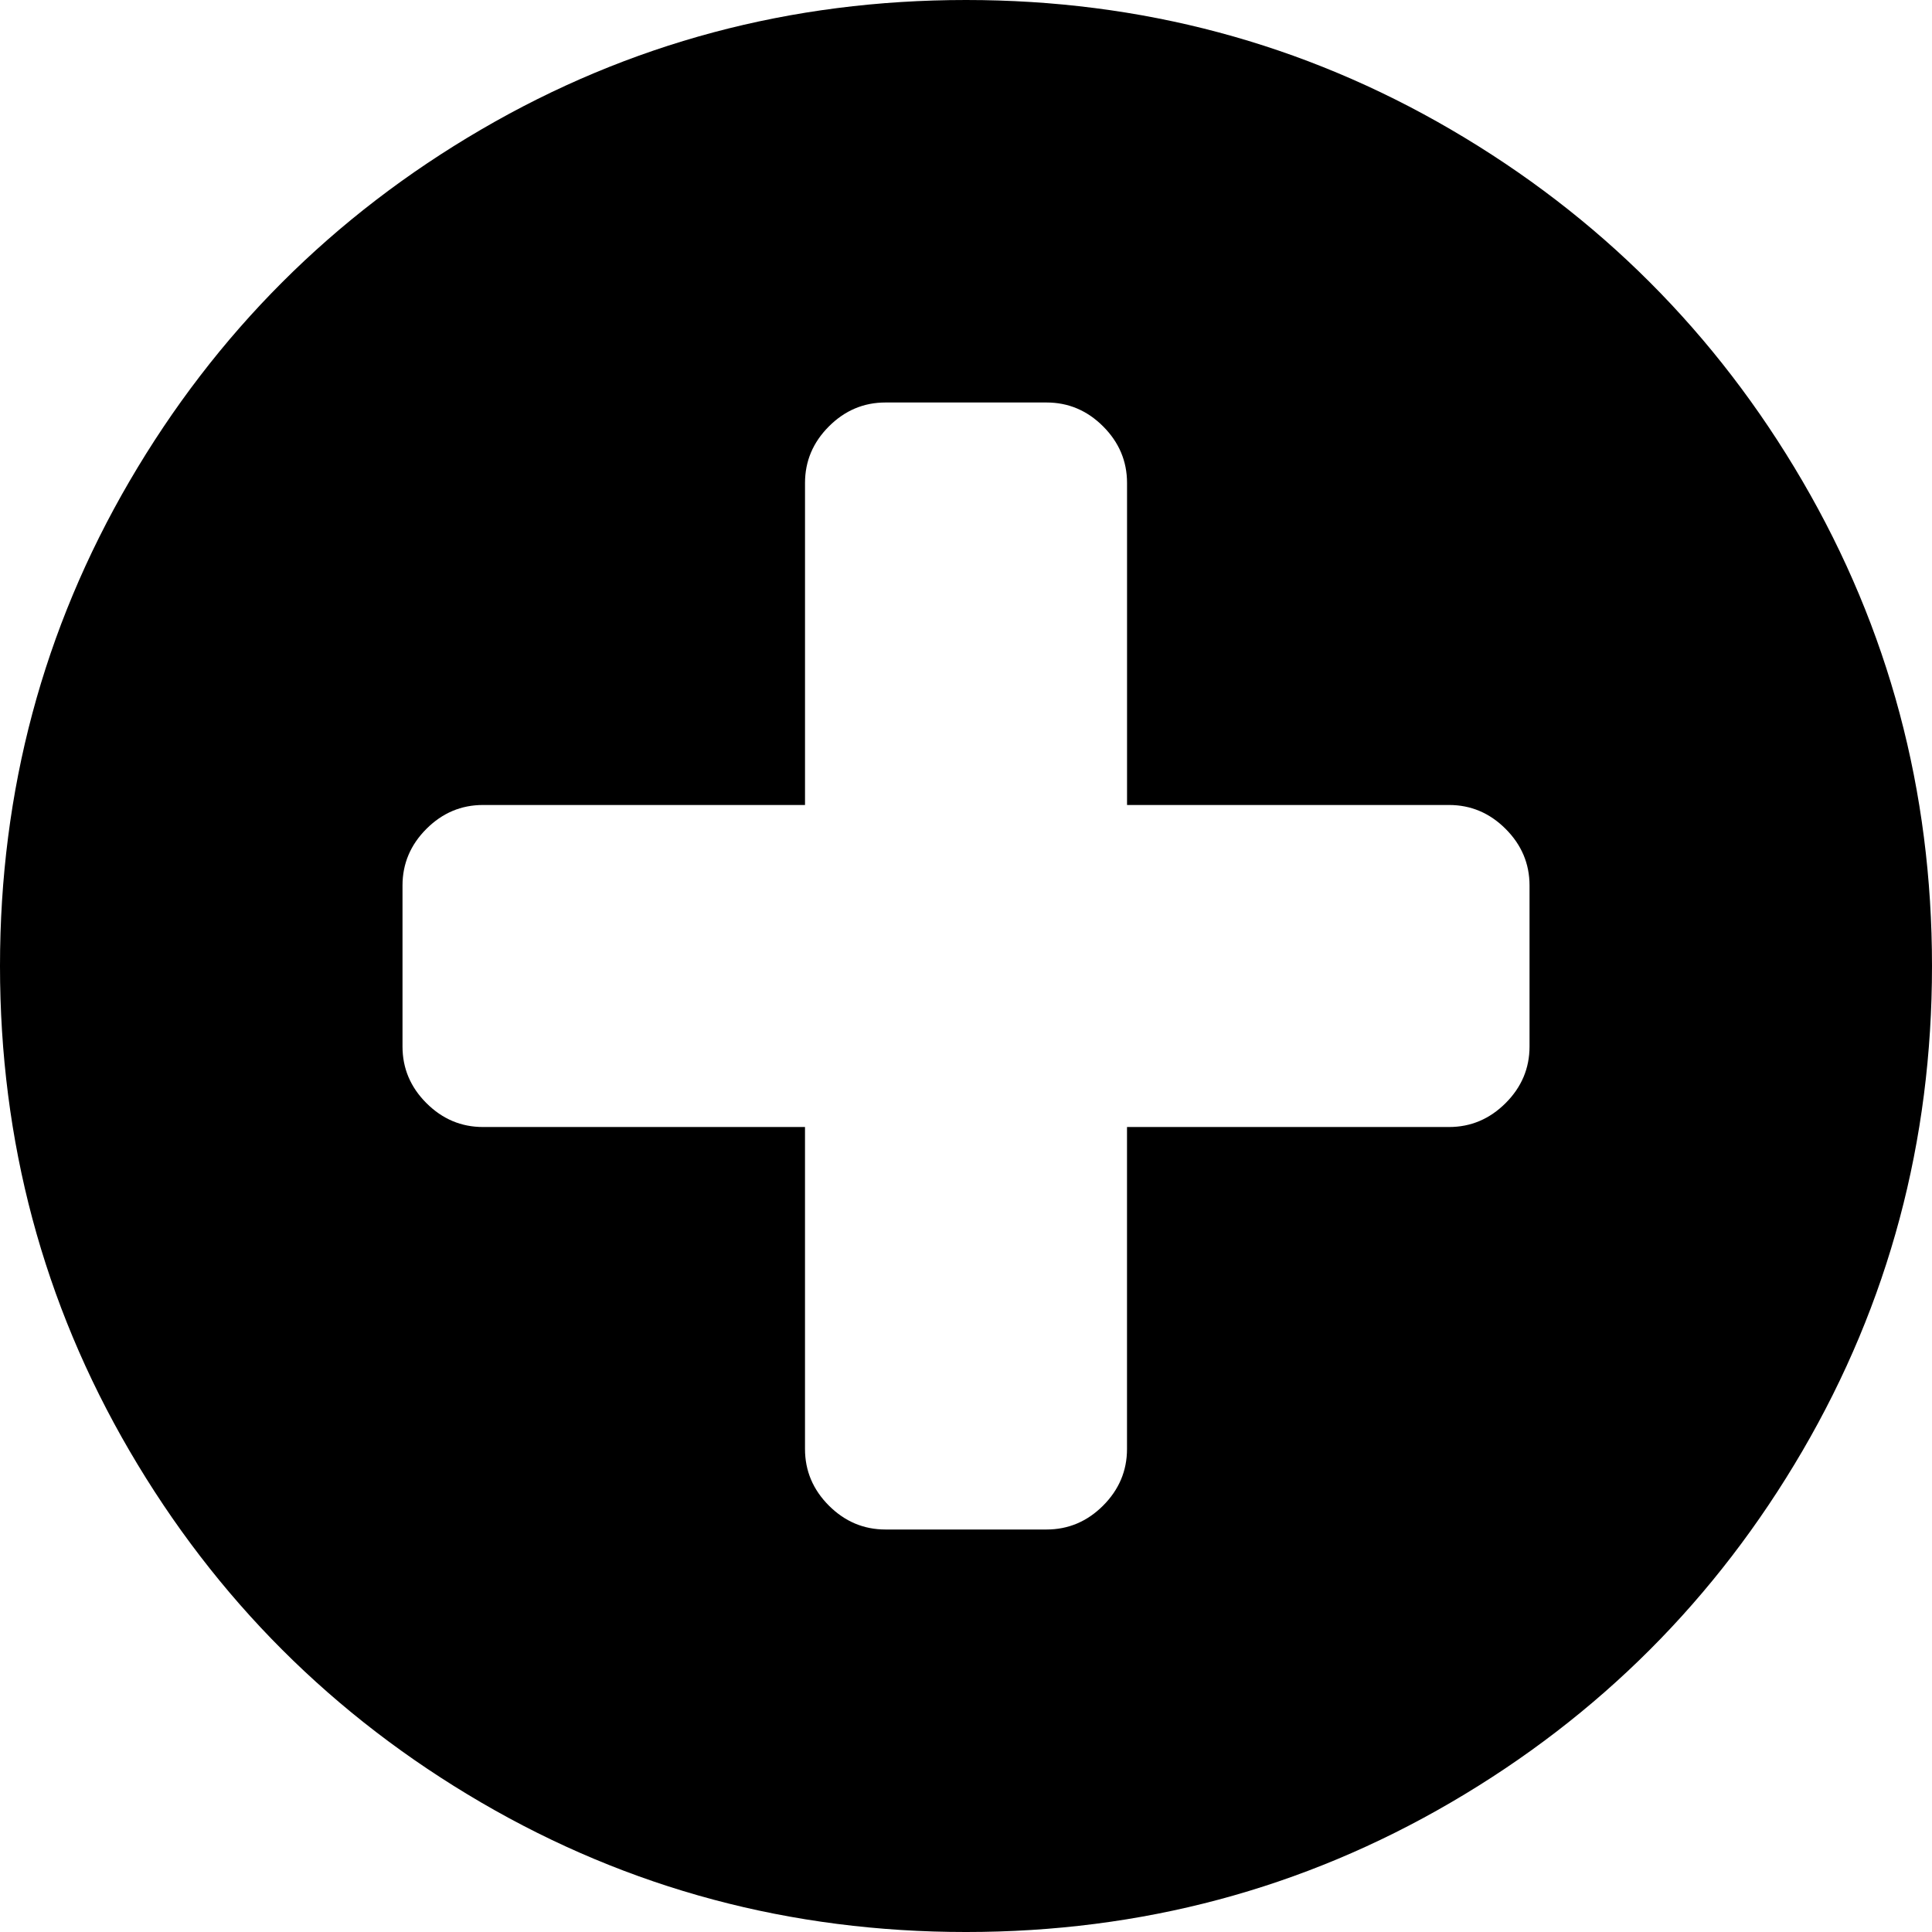
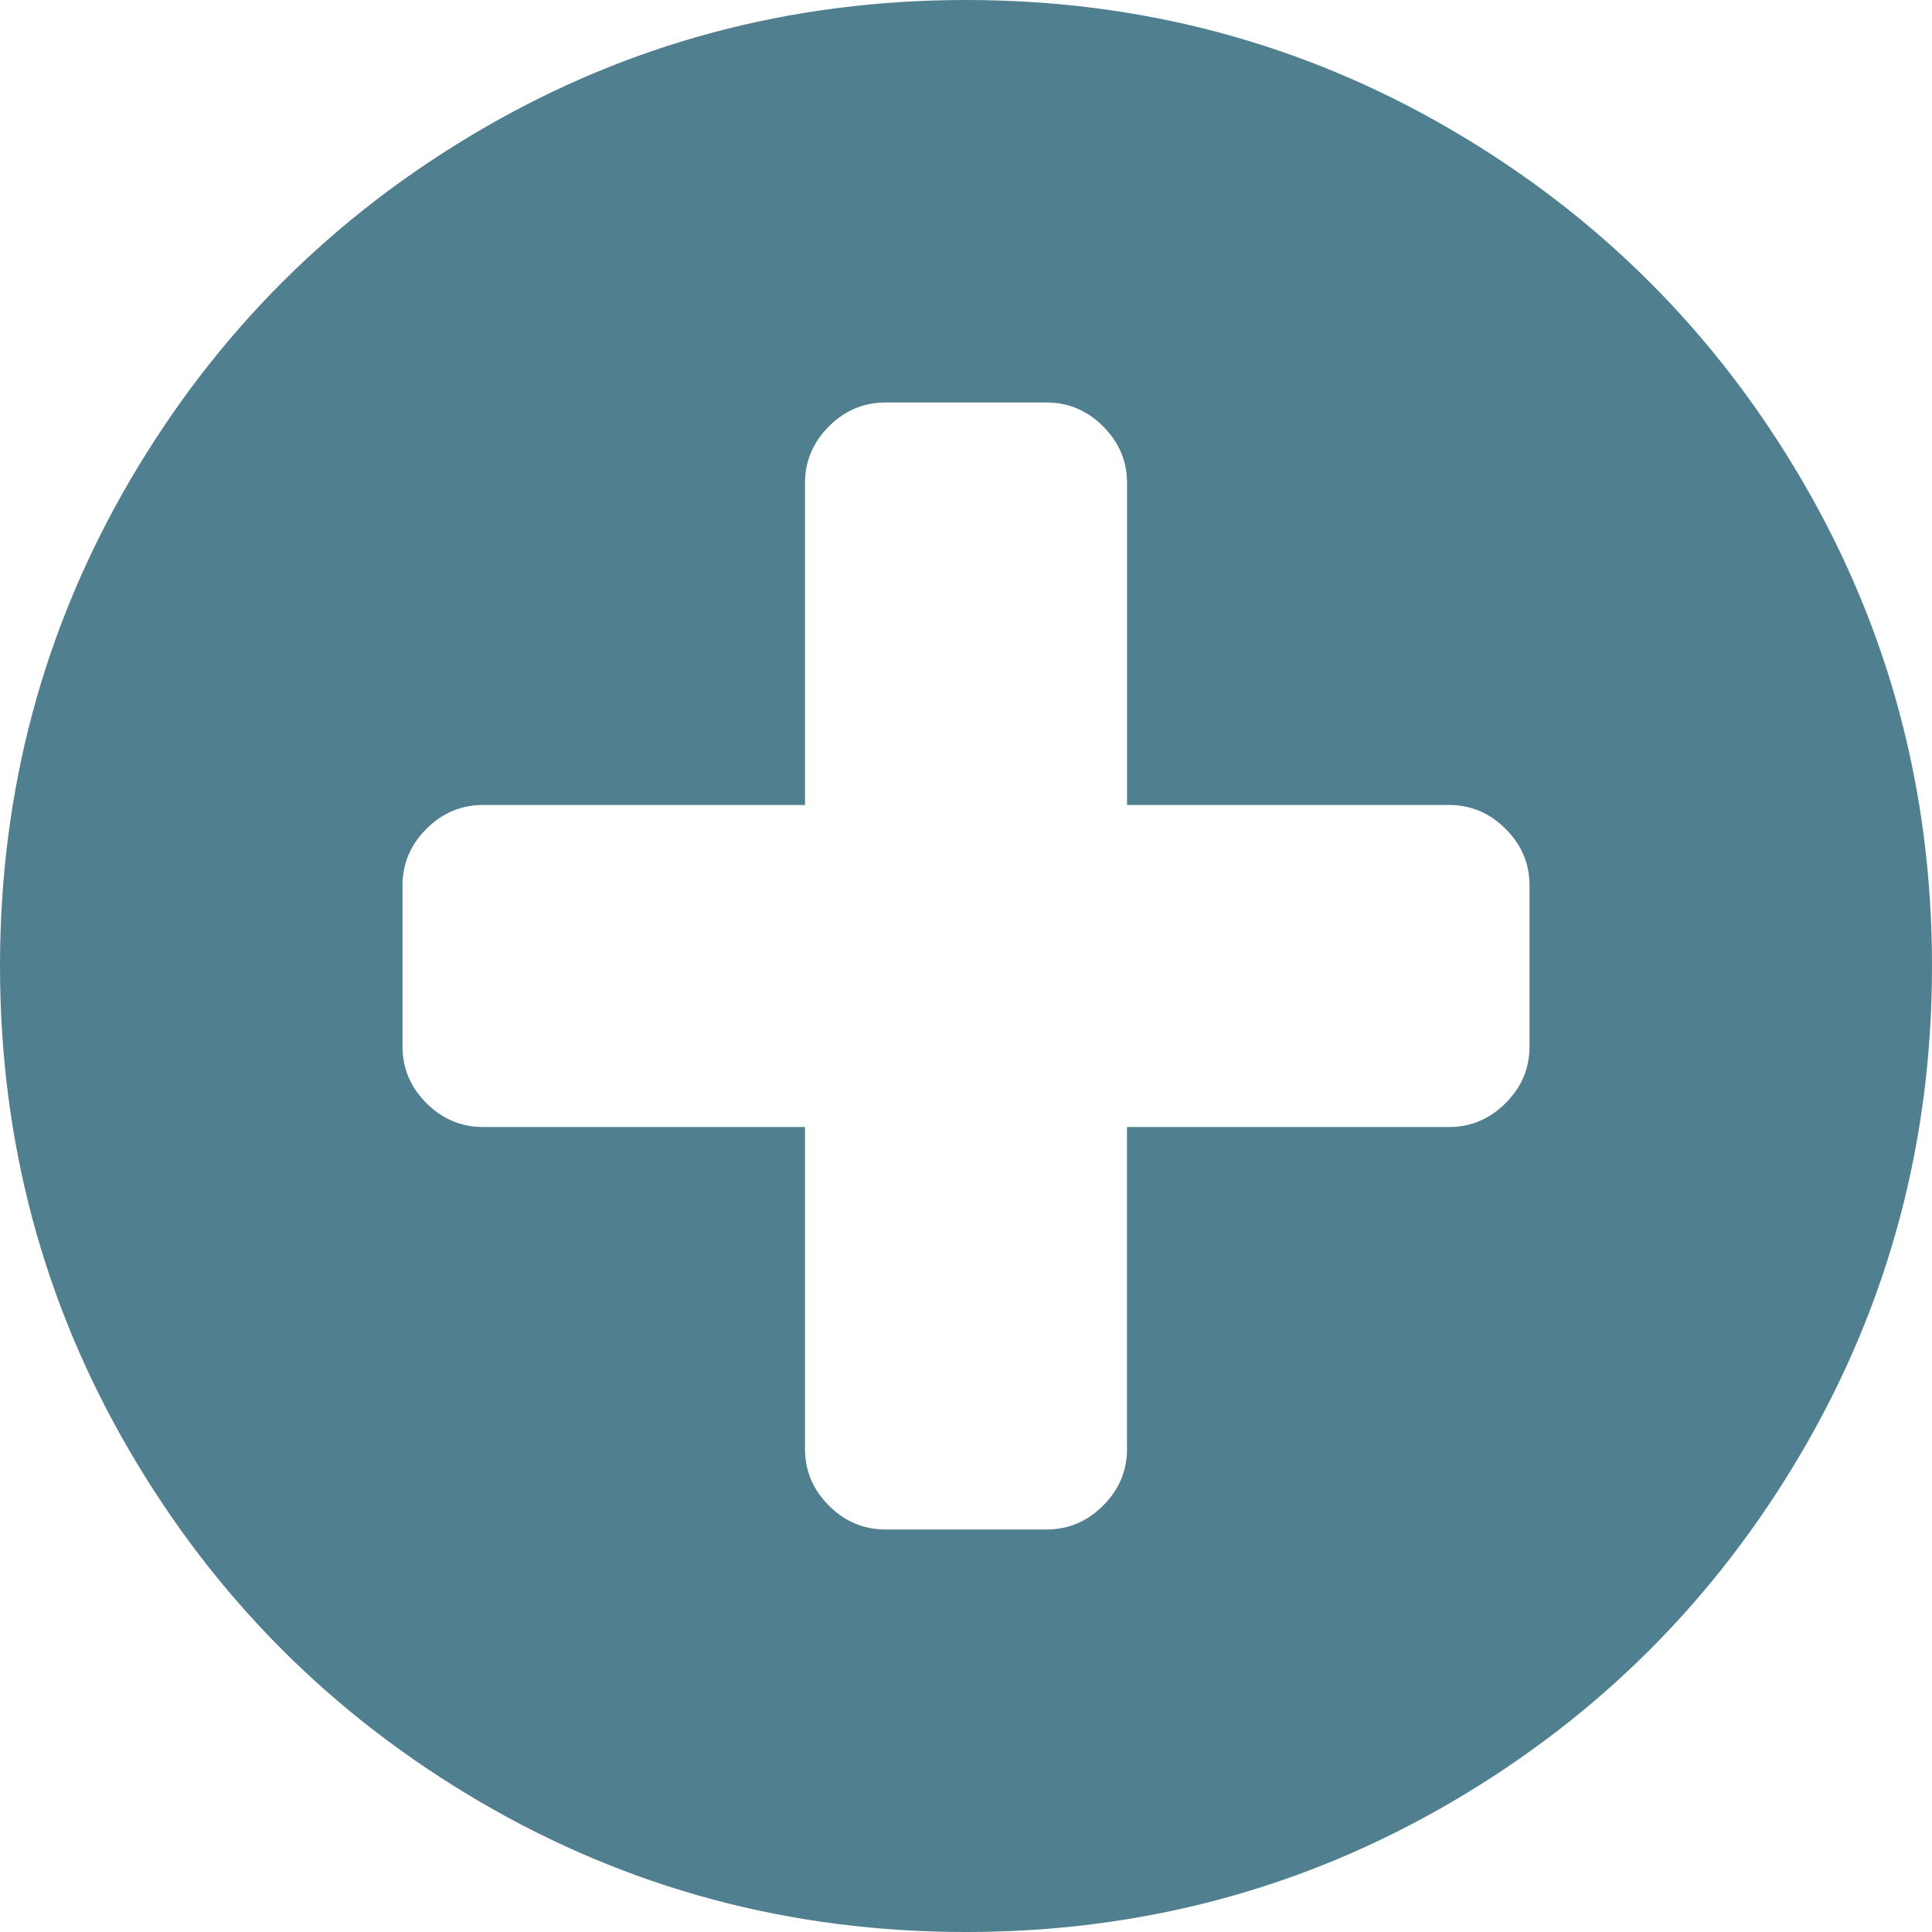
- <svg xmlns="http://www.w3.org/2000/svg" version="1.1" id="Capa_1" x="0px" y="0px" width="438.533px" height="438.533px" viewBox="0 0 438.533 438.533" style="enable-background:new 0 0 438.533 438.533;" xml:space="preserve">
-   <path d="M409.133,109.203c-19.608-33.592-46.205-60.189-79.798-79.796C295.736,9.801,259.058,0,219.273,0   c-39.781,0-76.47,9.801-110.063,29.407c-33.595,19.604-60.192,46.201-79.8,79.796C9.801,142.8,0,179.489,0,219.267   c0,39.78,9.804,76.463,29.407,110.062c19.607,33.592,46.204,60.189,79.799,79.798c33.597,19.605,70.283,29.407,110.063,29.407   s76.47-9.802,110.065-29.407c33.593-19.602,60.189-46.206,79.795-79.798c19.603-33.596,29.403-70.284,29.403-110.062   C438.533,179.485,428.732,142.795,409.133,109.203z M347.179,237.539c0,4.948-1.811,9.236-5.428,12.847   c-3.62,3.614-7.901,5.428-12.847,5.428h-73.091v73.084c0,4.948-1.813,9.232-5.428,12.854c-3.613,3.613-7.897,5.421-12.847,5.421   h-36.543c-4.948,0-9.231-1.808-12.847-5.421c-3.617-3.621-5.426-7.905-5.426-12.854v-73.084h-73.089   c-4.948,0-9.229-1.813-12.847-5.428c-3.616-3.61-5.424-7.898-5.424-12.847v-36.547c0-4.948,1.809-9.231,5.424-12.847   c3.617-3.617,7.898-5.426,12.847-5.426h73.092v-73.089c0-4.949,1.809-9.229,5.426-12.847c3.616-3.616,7.898-5.424,12.847-5.424   h36.547c4.948,0,9.233,1.809,12.847,5.424c3.614,3.617,5.428,7.898,5.428,12.847v73.089h73.084c4.948,0,9.232,1.809,12.847,5.426   c3.617,3.615,5.428,7.898,5.428,12.847V237.539z" />
+ <svg xmlns="http://www.w3.org/2000/svg" version="1.1" id="plus-icon" x="0px" y="0px" width="30px" height="30px" viewBox="0 0 438.533 438.533" style="enable-background:new 0 0 438.533 438.533;" xml:space="preserve">
+   <path d="M409.133,109.203c-19.608-33.592-46.205-60.189-79.798-79.796C295.736,9.801,259.058,0,219.273,0   c-39.781,0-76.47,9.801-110.063,29.407c-33.595,19.604-60.192,46.201-79.8,79.796C9.801,142.8,0,179.489,0,219.267   c0,39.78,9.804,76.463,29.407,110.062c19.607,33.592,46.204,60.189,79.799,79.798c33.597,19.605,70.283,29.407,110.063,29.407   s76.47-9.802,110.065-29.407c33.593-19.602,60.189-46.206,79.795-79.798c19.603-33.596,29.403-70.284,29.403-110.062   C438.533,179.485,428.732,142.795,409.133,109.203z M347.179,237.539c0,4.948-1.811,9.236-5.428,12.847   c-3.62,3.614-7.901,5.428-12.847,5.428h-73.091v73.084c0,4.948-1.813,9.232-5.428,12.854c-3.613,3.613-7.897,5.421-12.847,5.421   h-36.543c-4.948,0-9.231-1.808-12.847-5.421c-3.617-3.621-5.426-7.905-5.426-12.854v-73.084h-73.089   c-4.948,0-9.229-1.813-12.847-5.428c-3.616-3.61-5.424-7.898-5.424-12.847v-36.547c0-4.948,1.809-9.231,5.424-12.847   c3.617-3.617,7.898-5.426,12.847-5.426h73.092v-73.089c0-4.949,1.809-9.229,5.426-12.847c3.616-3.616,7.898-5.424,12.847-5.424   h36.547c4.948,0,9.233,1.809,12.847,5.424c3.614,3.617,5.428,7.898,5.428,12.847v73.089h73.084c4.948,0,9.232,1.809,12.847,5.426   c3.617,3.615,5.428,7.898,5.428,12.847V237.539z" fill="#507f8f" />
</svg>
